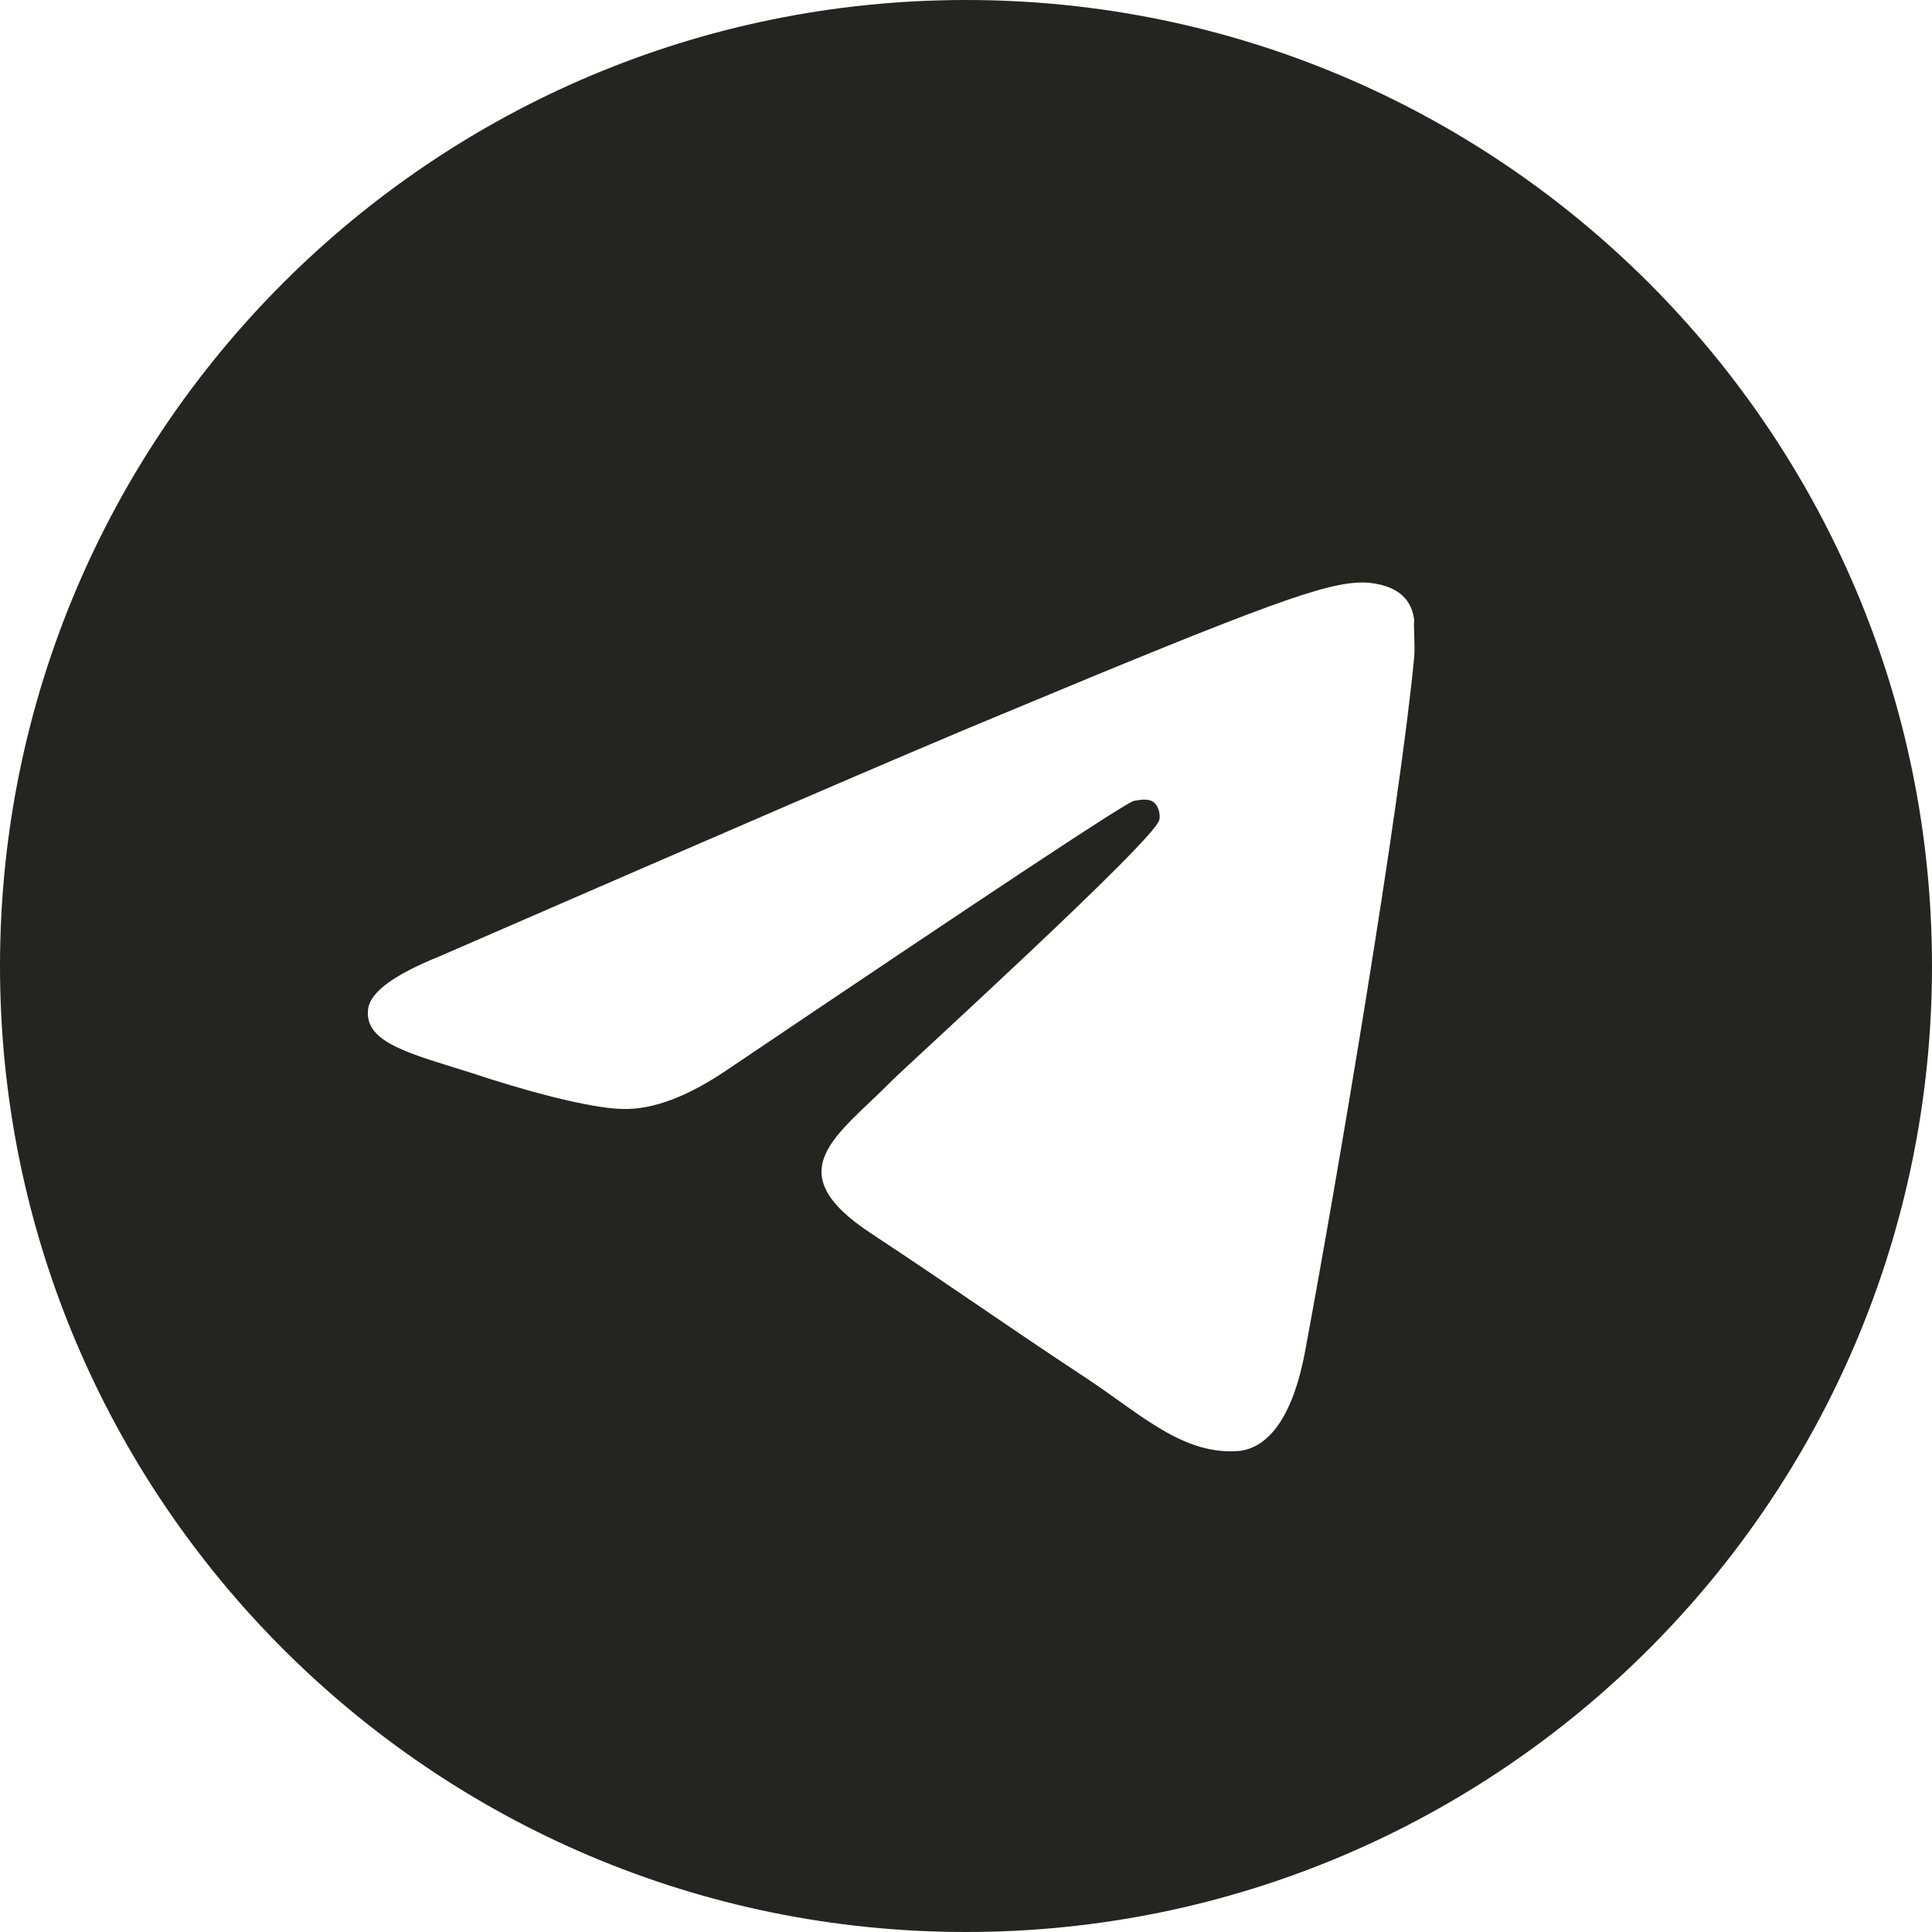
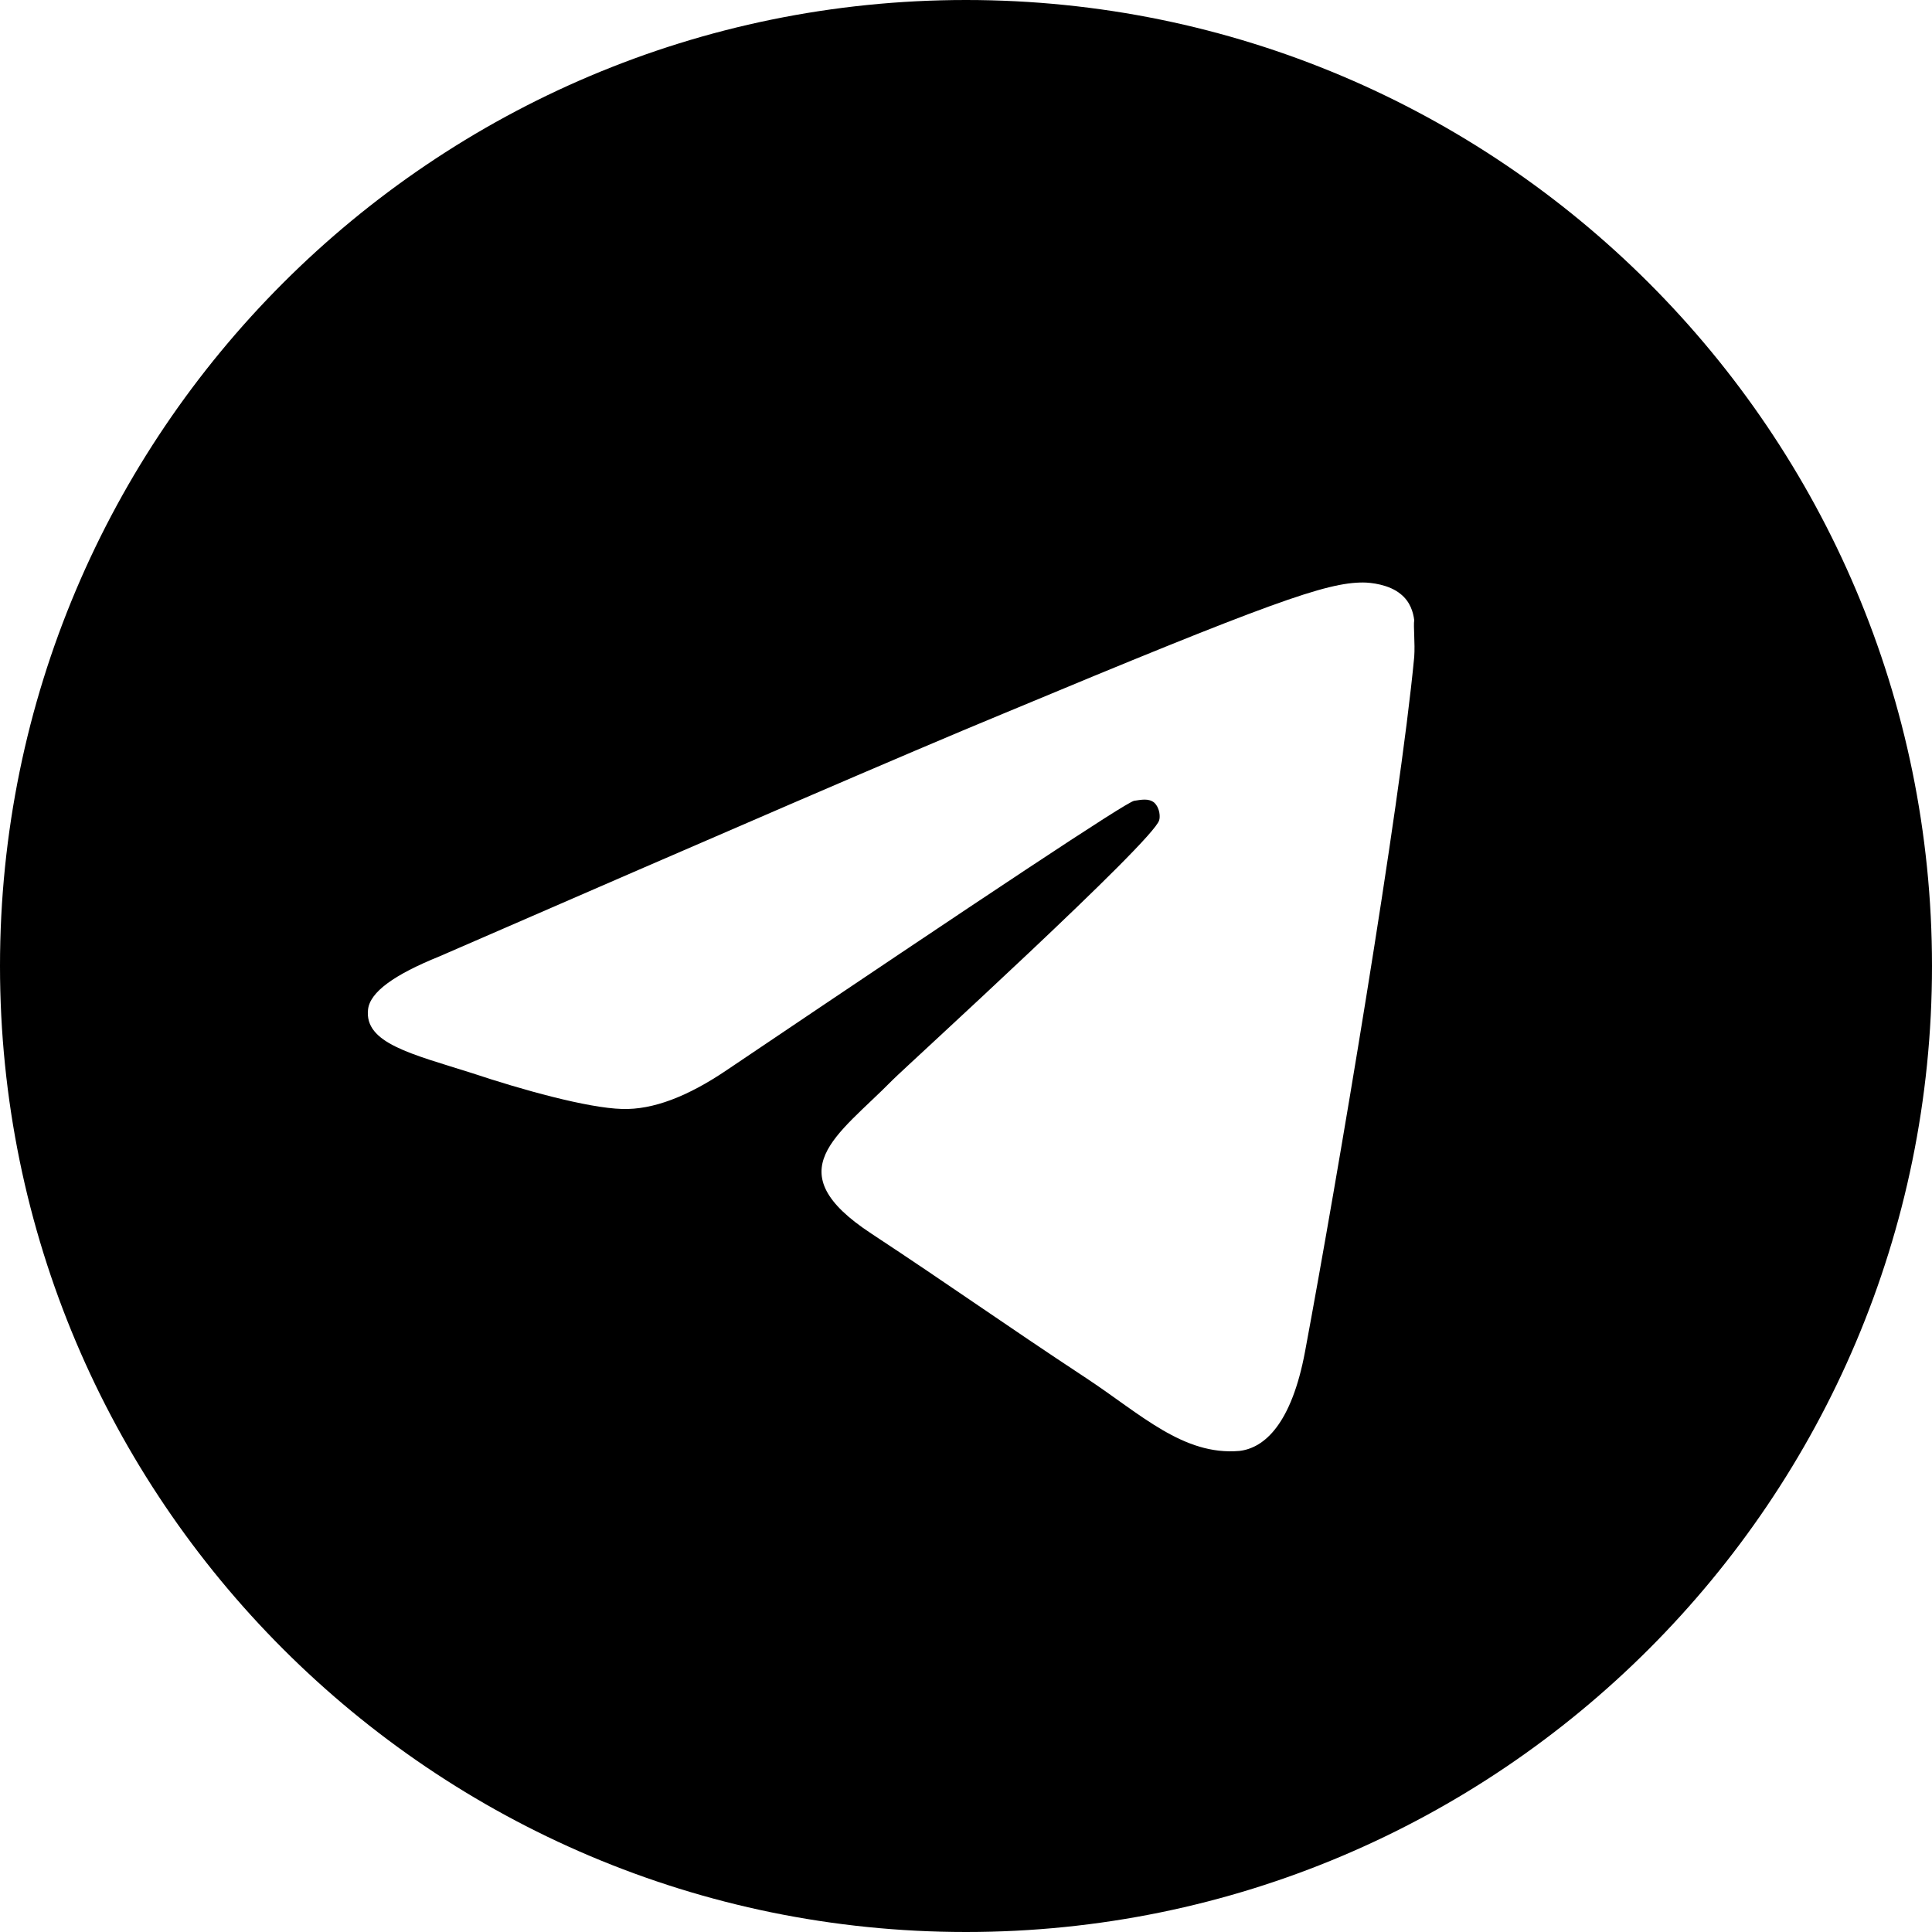
<svg xmlns="http://www.w3.org/2000/svg" width="24" height="24" viewBox="0 0 24 24" fill="none">
-   <path d="M12 0C5.376 0 0 5.376 0 12C0 18.624 5.376 24 12 24C18.624 24 24 18.624 24 12C24 5.376 18.624 0 12 0ZM17.568 8.16C17.388 10.056 16.608 14.664 16.212 16.788C16.044 17.688 15.708 17.988 15.396 18.024C14.7 18.084 14.172 17.568 13.5 17.124C12.444 16.428 11.844 15.996 10.824 15.324C9.636 14.544 10.404 14.112 11.088 13.416C11.268 13.236 14.34 10.44 14.4 10.188C14.412 10.152 14.412 10.044 14.34 9.972C14.268 9.912 14.172 9.936 14.088 9.948C13.98 9.972 12.3 11.088 9.024 13.296C8.544 13.62 8.112 13.788 7.728 13.776C7.296 13.764 6.48 13.536 5.868 13.332C5.112 13.092 4.524 12.96 4.572 12.54C4.596 12.324 4.896 12.108 5.46 11.88C8.964 10.356 11.292 9.348 12.456 8.868C15.792 7.476 16.476 7.236 16.932 7.236C17.028 7.236 17.256 7.26 17.4 7.38C17.52 7.476 17.556 7.608 17.568 7.704C17.556 7.776 17.58 7.992 17.568 8.16Z" fill="#252420" />
+   <path d="M12 0C5.376 0 0 5.376 0 12C0 18.624 5.376 24 12 24C18.624 24 24 18.624 24 12C24 5.376 18.624 0 12 0ZM17.568 8.16C17.388 10.056 16.608 14.664 16.212 16.788C16.044 17.688 15.708 17.988 15.396 18.024C14.7 18.084 14.172 17.568 13.5 17.124C12.444 16.428 11.844 15.996 10.824 15.324C9.636 14.544 10.404 14.112 11.088 13.416C11.268 13.236 14.34 10.44 14.4 10.188C14.412 10.152 14.412 10.044 14.34 9.972C14.268 9.912 14.172 9.936 14.088 9.948C13.98 9.972 12.3 11.088 9.024 13.296C8.544 13.62 8.112 13.788 7.728 13.776C7.296 13.764 6.48 13.536 5.868 13.332C5.112 13.092 4.524 12.96 4.572 12.54C4.596 12.324 4.896 12.108 5.46 11.88C8.964 10.356 11.292 9.348 12.456 8.868C15.792 7.476 16.476 7.236 16.932 7.236C17.028 7.236 17.256 7.26 17.4 7.38C17.52 7.476 17.556 7.608 17.568 7.704C17.556 7.776 17.58 7.992 17.568 8.16Z" fill="currentColor" />
</svg>
